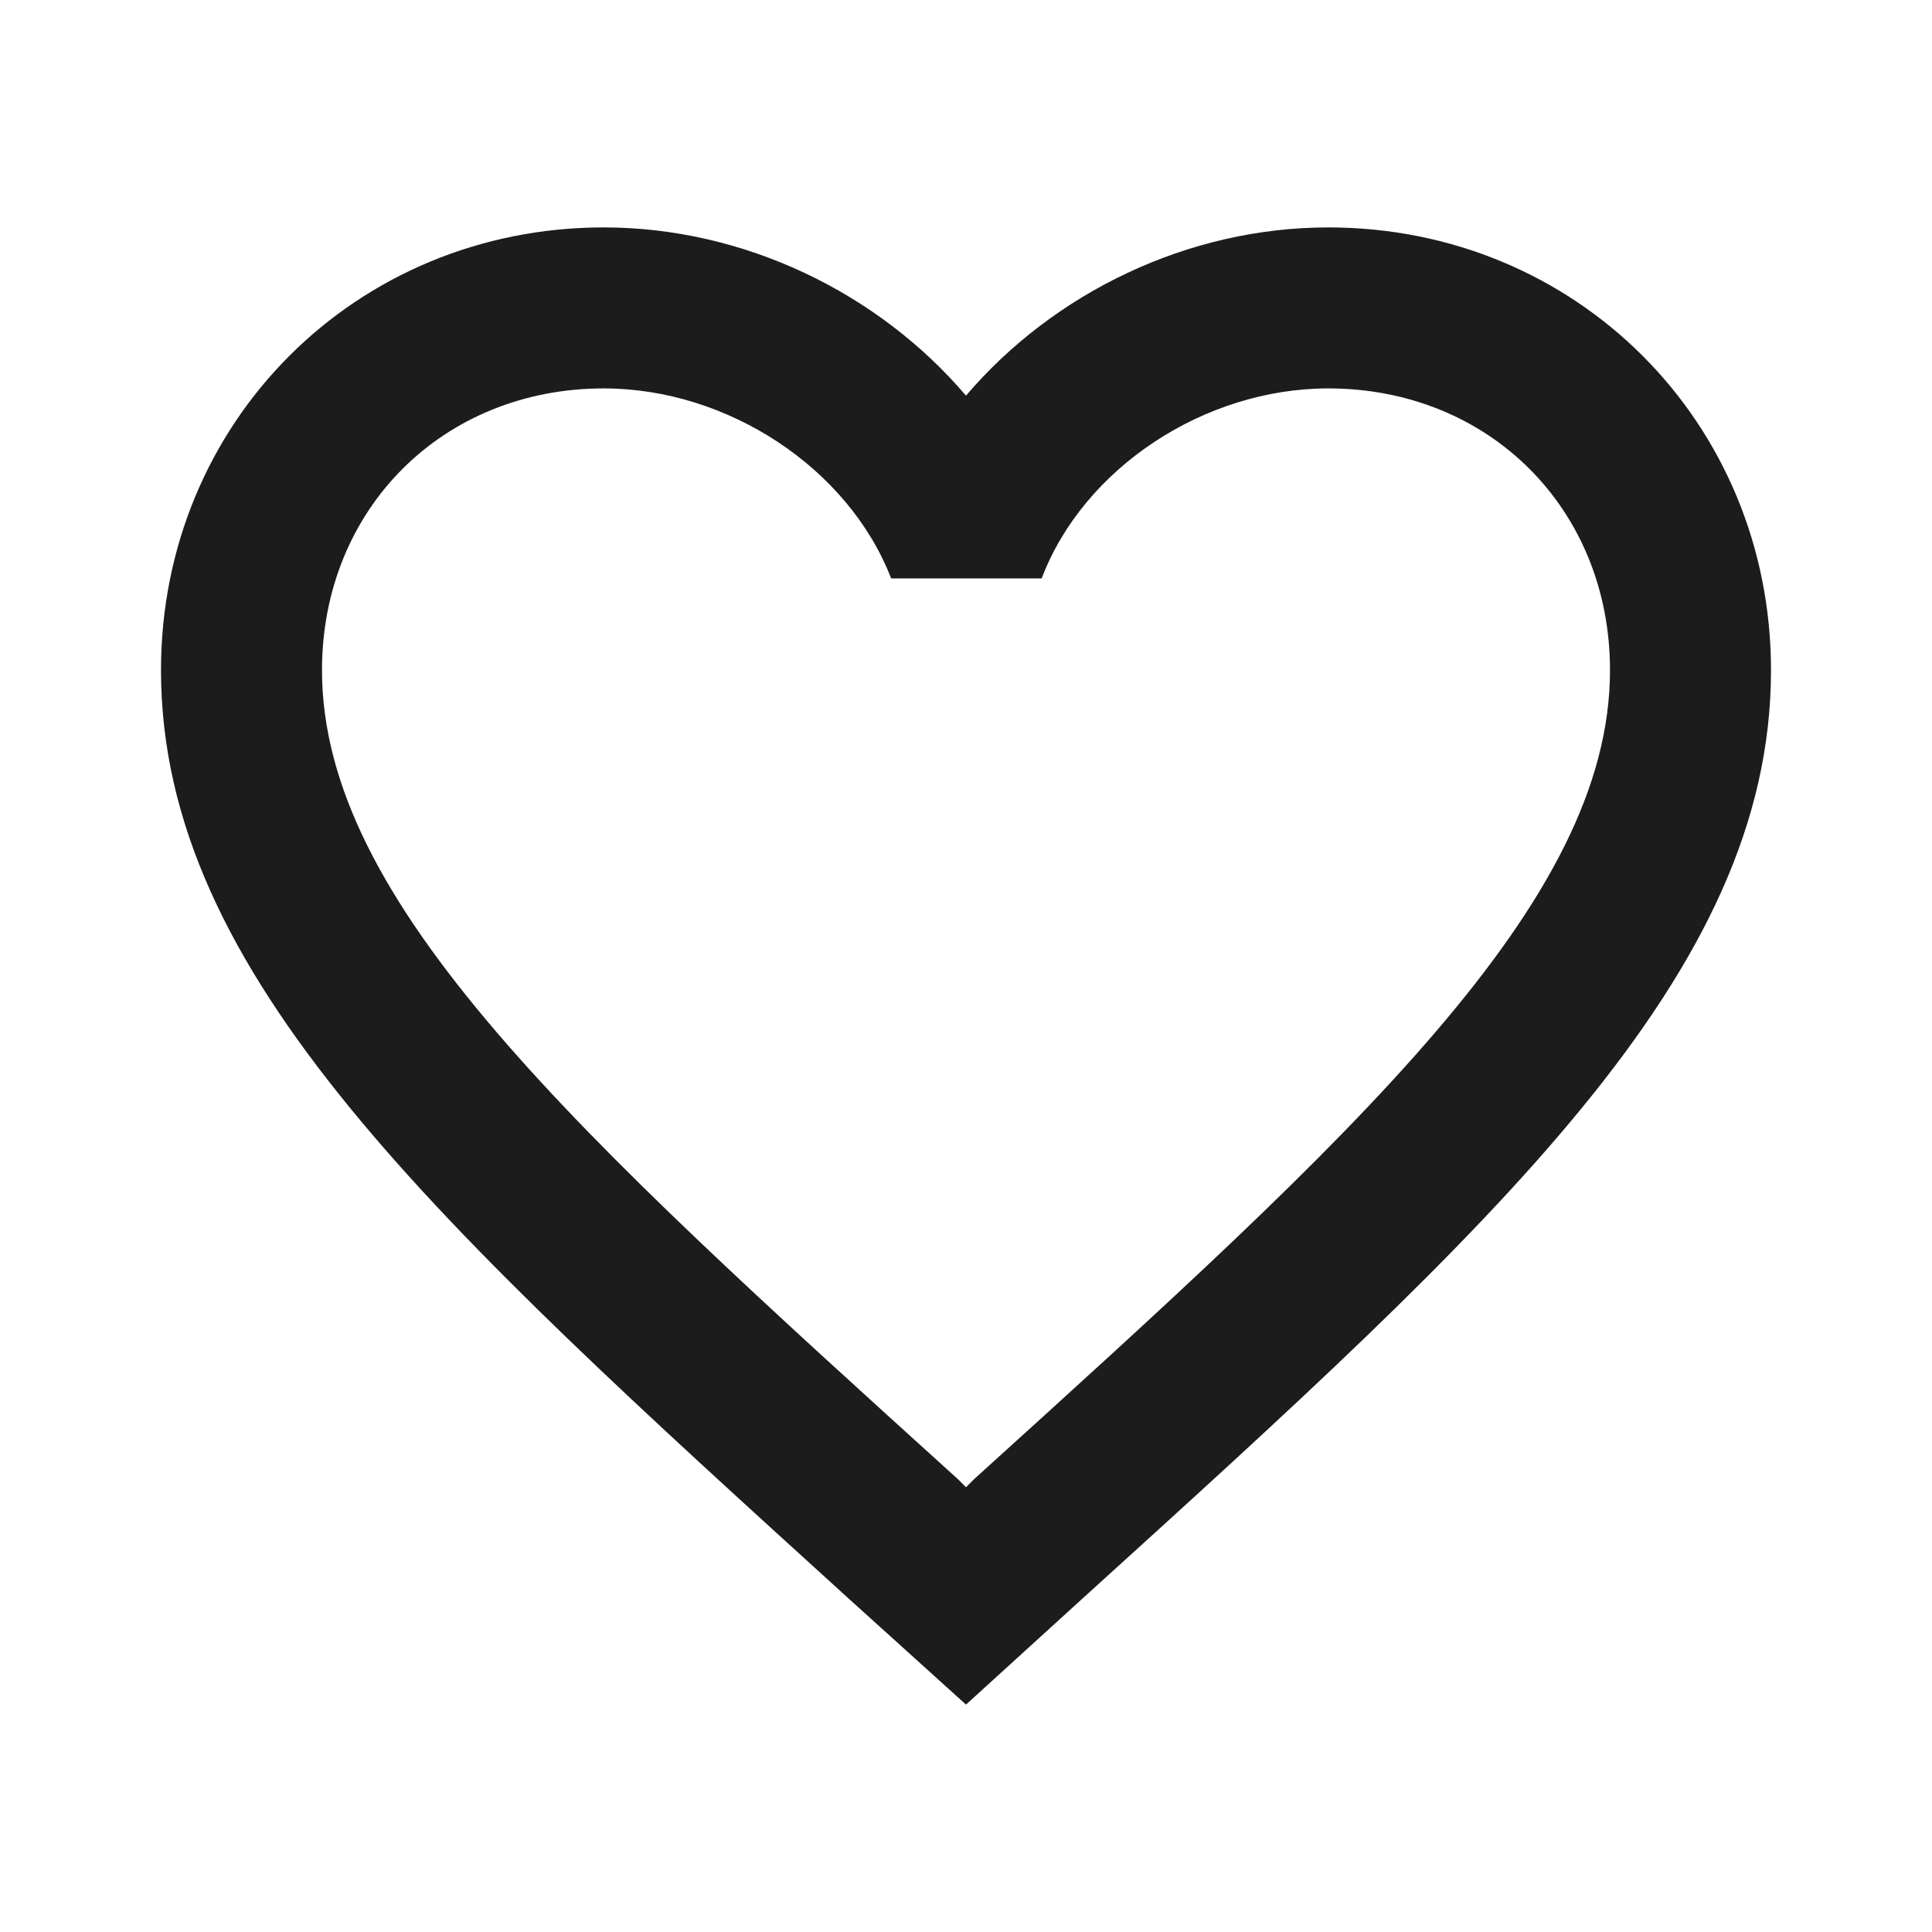
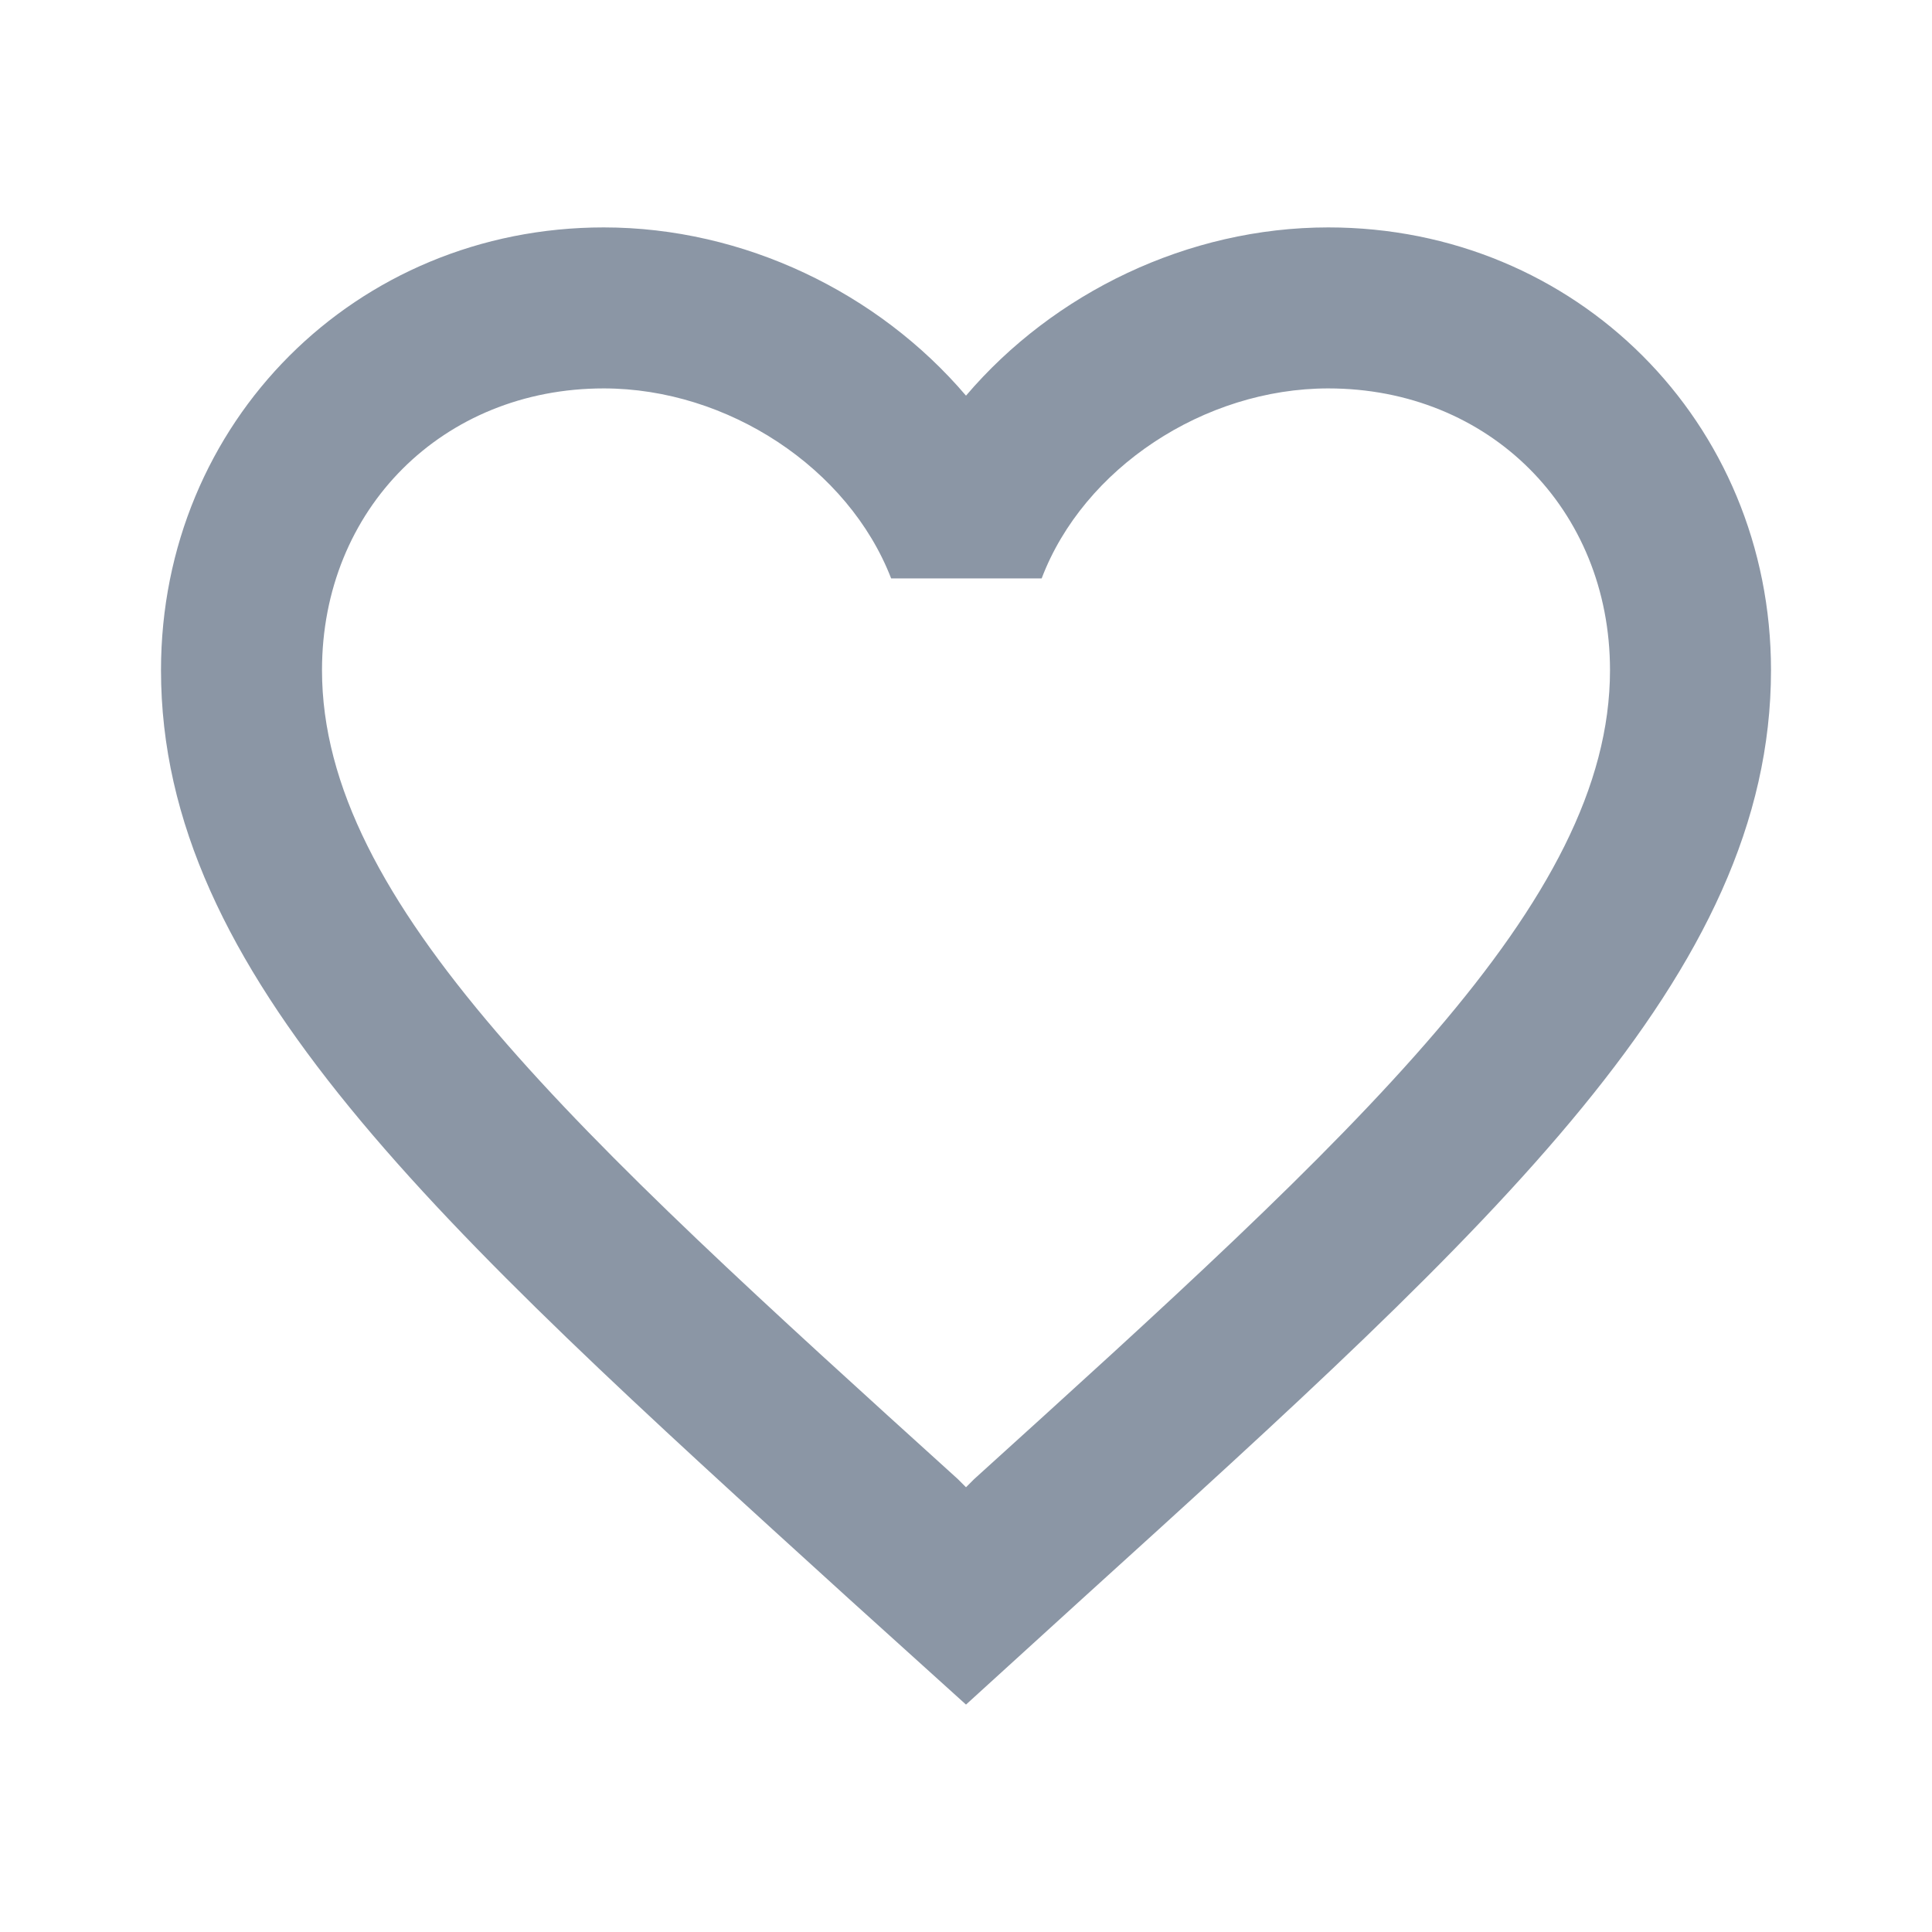
<svg xmlns="http://www.w3.org/2000/svg" width="24" height="24" viewBox="0 0 24 24" fill="none">
-   <path d="M16.5 2.825C14.76 2.825 13.09 3.635 12 4.915C10.91 3.635 9.24 2.825 7.5 2.825C4.42 2.825 2 5.245 2 8.325C2 12.105 5.4 15.185 10.55 19.865L12 21.175L13.45 19.855C18.6 15.185 22 12.105 22 8.325C22 5.245 19.58 2.825 16.5 2.825ZM12.1 18.375L12 18.475L11.9 18.375C7.14 14.065 4 11.215 4 8.325C4 6.325 5.5 4.825 7.5 4.825C9.04 4.825 10.54 5.815 11.07 7.185H12.94C13.46 5.815 14.96 4.825 16.5 4.825C18.5 4.825 20 6.325 20 8.325C20 11.215 16.86 14.065 12.1 18.375Z" fill="#1C1C1C" />
+   <g id="Icon/control/favorite_border">
+     <path id="Vector" d="M16.5 2.825C14.76 2.825 13.09 3.635 12 4.915C10.91 3.635 9.24 2.825 7.5 2.825C4.42 2.825 2 5.245 2 8.325C2 12.105 5.4 15.185 10.55 19.865L12 21.175L13.45 19.855C18.6 15.185 22 12.105 22 8.325C22 5.245 19.58 2.825 16.5 2.825ZM12.1 18.375L12 18.475L11.9 18.375C7.14 14.065 4 11.215 4 8.325C4 6.325 5.5 4.825 7.5 4.825C9.04 4.825 10.54 5.815 11.07 7.185H12.94C13.46 5.815 14.96 4.825 16.5 4.825C18.5 4.825 20 6.325 20 8.325C20 11.215 16.86 14.065 12.1 18.375Z" fill="#8B96A5" />
+   </g>
</svg>
